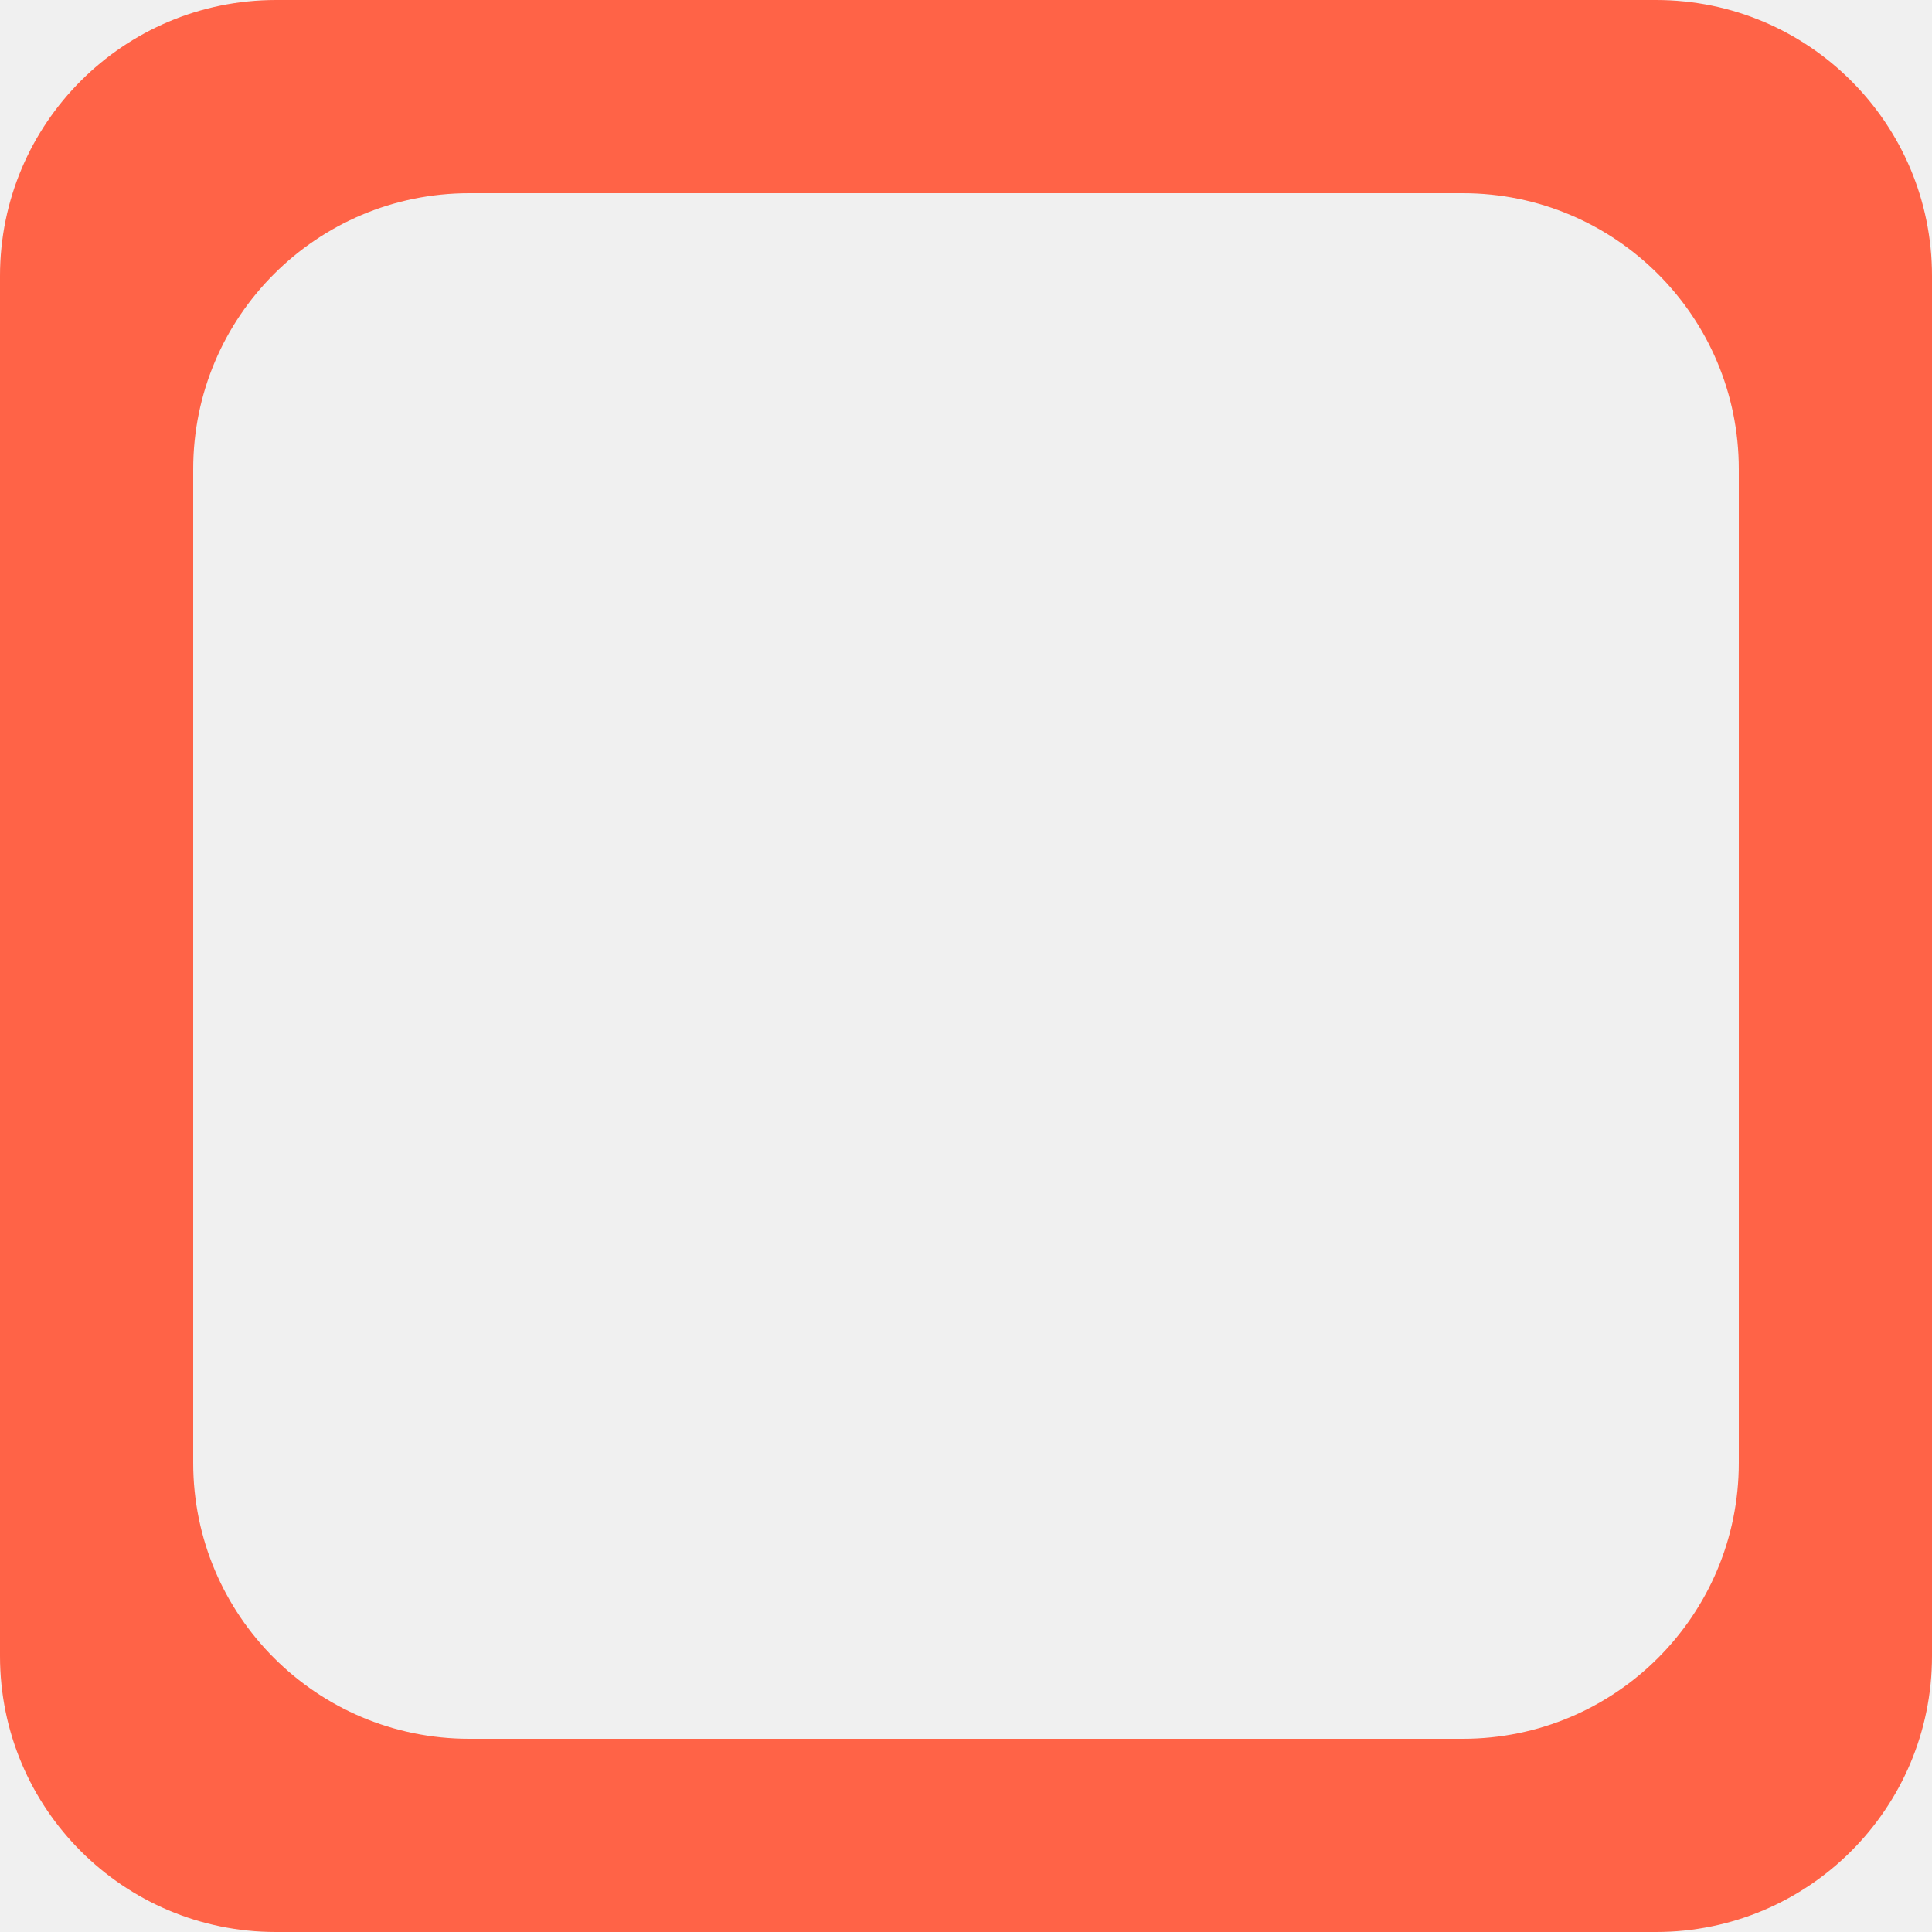
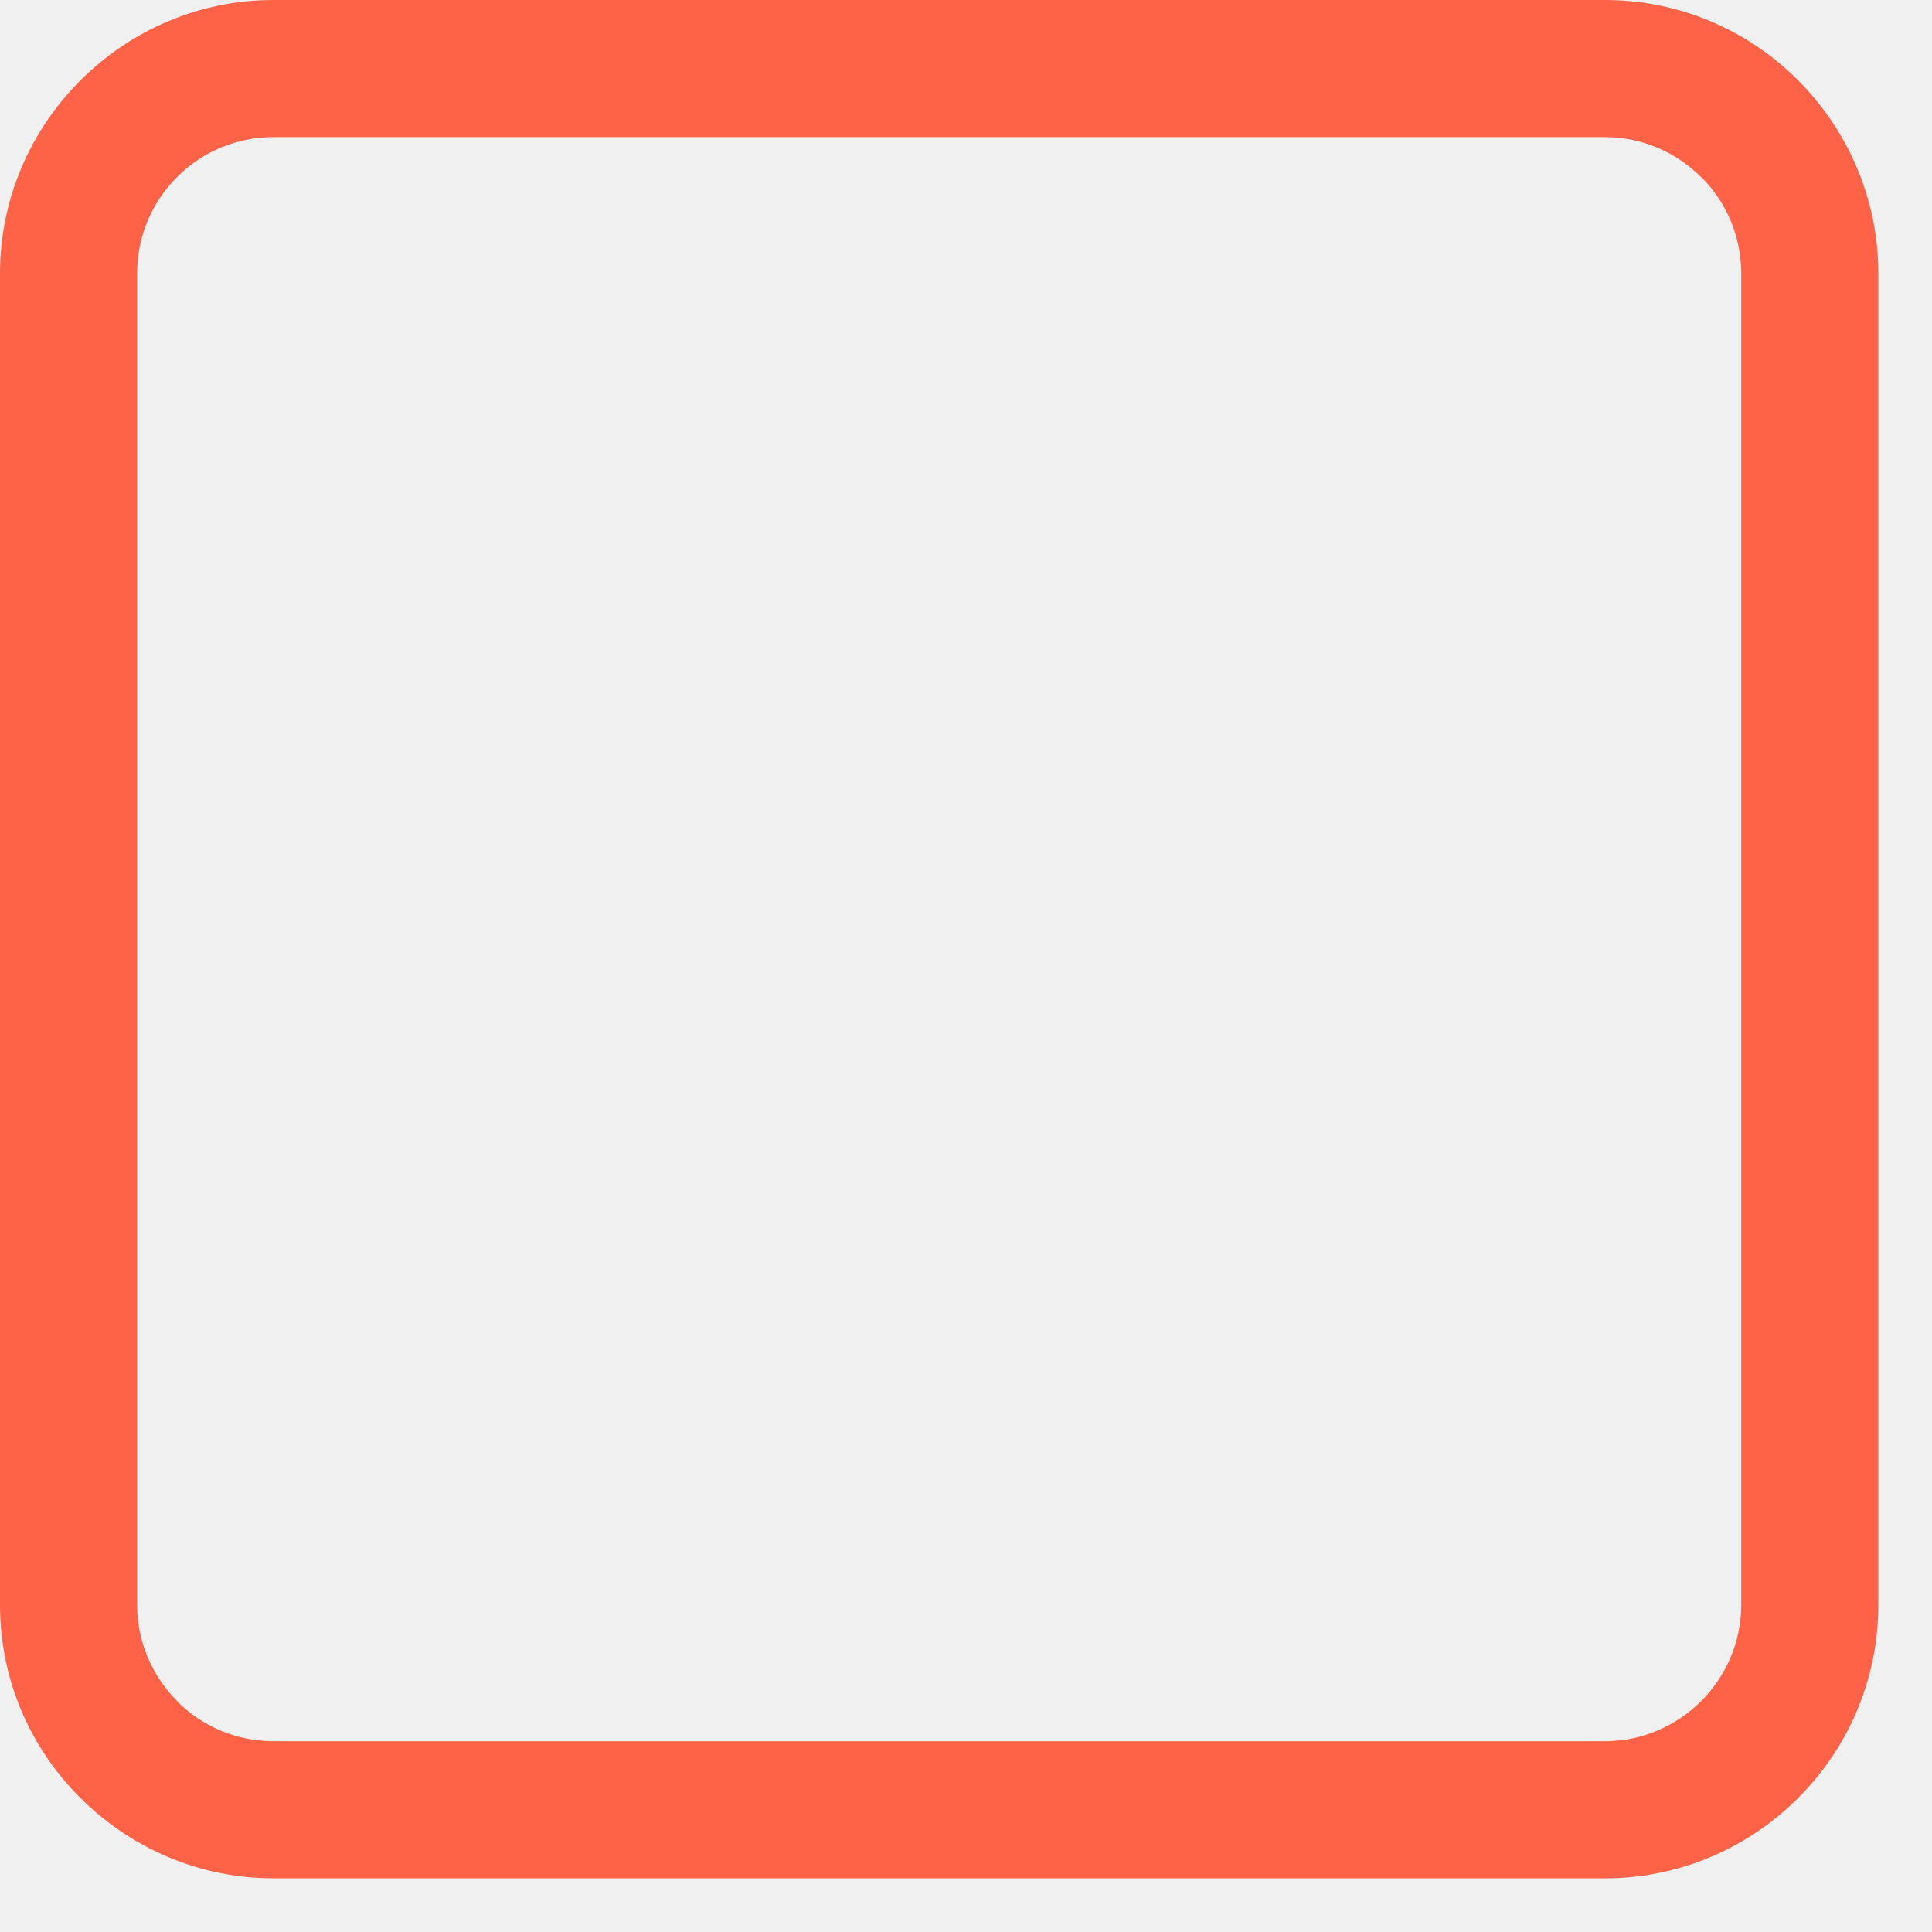
<svg xmlns="http://www.w3.org/2000/svg" width="28" height="28" viewBox="0 0 28 28" fill="none">
-   <path d="M28 14C28 16.536 28 20.586 28 24C28 26.21 26.209 28 24 28C20.411 28 16.973 28 14 28C11.484 28 7.285 28 3.999 28C1.79 28 2.02945e-06 26.21 9.75465e-06 24.001C2.1275e-05 20.707 3.8892e-05 16.637 3.8892e-05 14C3.8892e-05 11.519 9.3418e-05 7.359 0 3.999C0 1.79 1.791 7.81421e-05 4 8.1555e-05C7.307 8.66633e-05 11.211 9.4799e-05 14 9.4799e-05C16.939 9.4799e-05 20.759 5.32752e-05 24.001 6.23255e-05C26.21 6.84926e-05 28 1.79 28 3.999C28 7.555 28 11.569 28 14ZM2.8 14C2.8 15.8 2.8 18.688 2.8 21.201C2.8 23.41 4.591 25.2 6.8 25.2C9.311 25.2 11.931 25.2 14 25.2C15.944 25.2 18.659 25.2 21.2 25.2C23.41 25.2 25.2 23.41 25.2 21.201C25.2 18.727 25.2 15.914 25.2 14C25.2 12.298 25.2 9.357 25.2 6.799C25.2 4.59 23.409 2.8 21.2 2.8C18.749 2.8 16.153 2.8 14 2.8C11.96 2.8 9.245 2.8 6.8 2.8C4.591 2.8 2.8 4.59 2.8 6.8C2.8 9.339 2.8 12.225 2.8 14Z" fill="#FF6347" />
+   <g clip-path="url(#clip0_174_893)">
+     <path d="M3.962 0H23.26C24.351 0 25.342 0.445 26.059 1.163C26.776 1.884 27.222 2.875 27.222 3.962V23.26C27.222 24.351 26.777 25.342 26.059 26.059C25.342 26.777 24.351 27.222 23.26 27.222H3.962C2.875 27.222 1.884 26.776 1.165 26.057C0.445 25.342 0 24.351 0 23.26V3.962C0 2.876 0.445 1.886 1.163 1.167L1.167 1.163C1.886 0.445 2.876 0 3.962 0V0ZM23.26 1.987H3.962C3.417 1.987 2.923 2.208 2.568 2.564L2.564 2.568C2.208 2.923 1.987 3.417 1.987 3.962V23.26C1.987 23.802 2.21 24.296 2.568 24.654V24.658C2.923 25.014 3.417 25.235 3.962 25.235H23.26C23.802 25.235 24.296 25.012 24.654 24.654C25.012 24.296 25.235 23.802 25.235 23.26V3.962C25.235 3.417 25.014 2.923 24.658 2.568H24.654C24.296 2.21 23.802 1.987 23.26 1.987V1.987Z" fill="#FF6347" />
+   </g>
+   <defs>
+     <clipPath id="clip0_174_893">
+       <rect width="28" height="28" fill="white" />
+     </clipPath>
+   </defs>
</svg>
